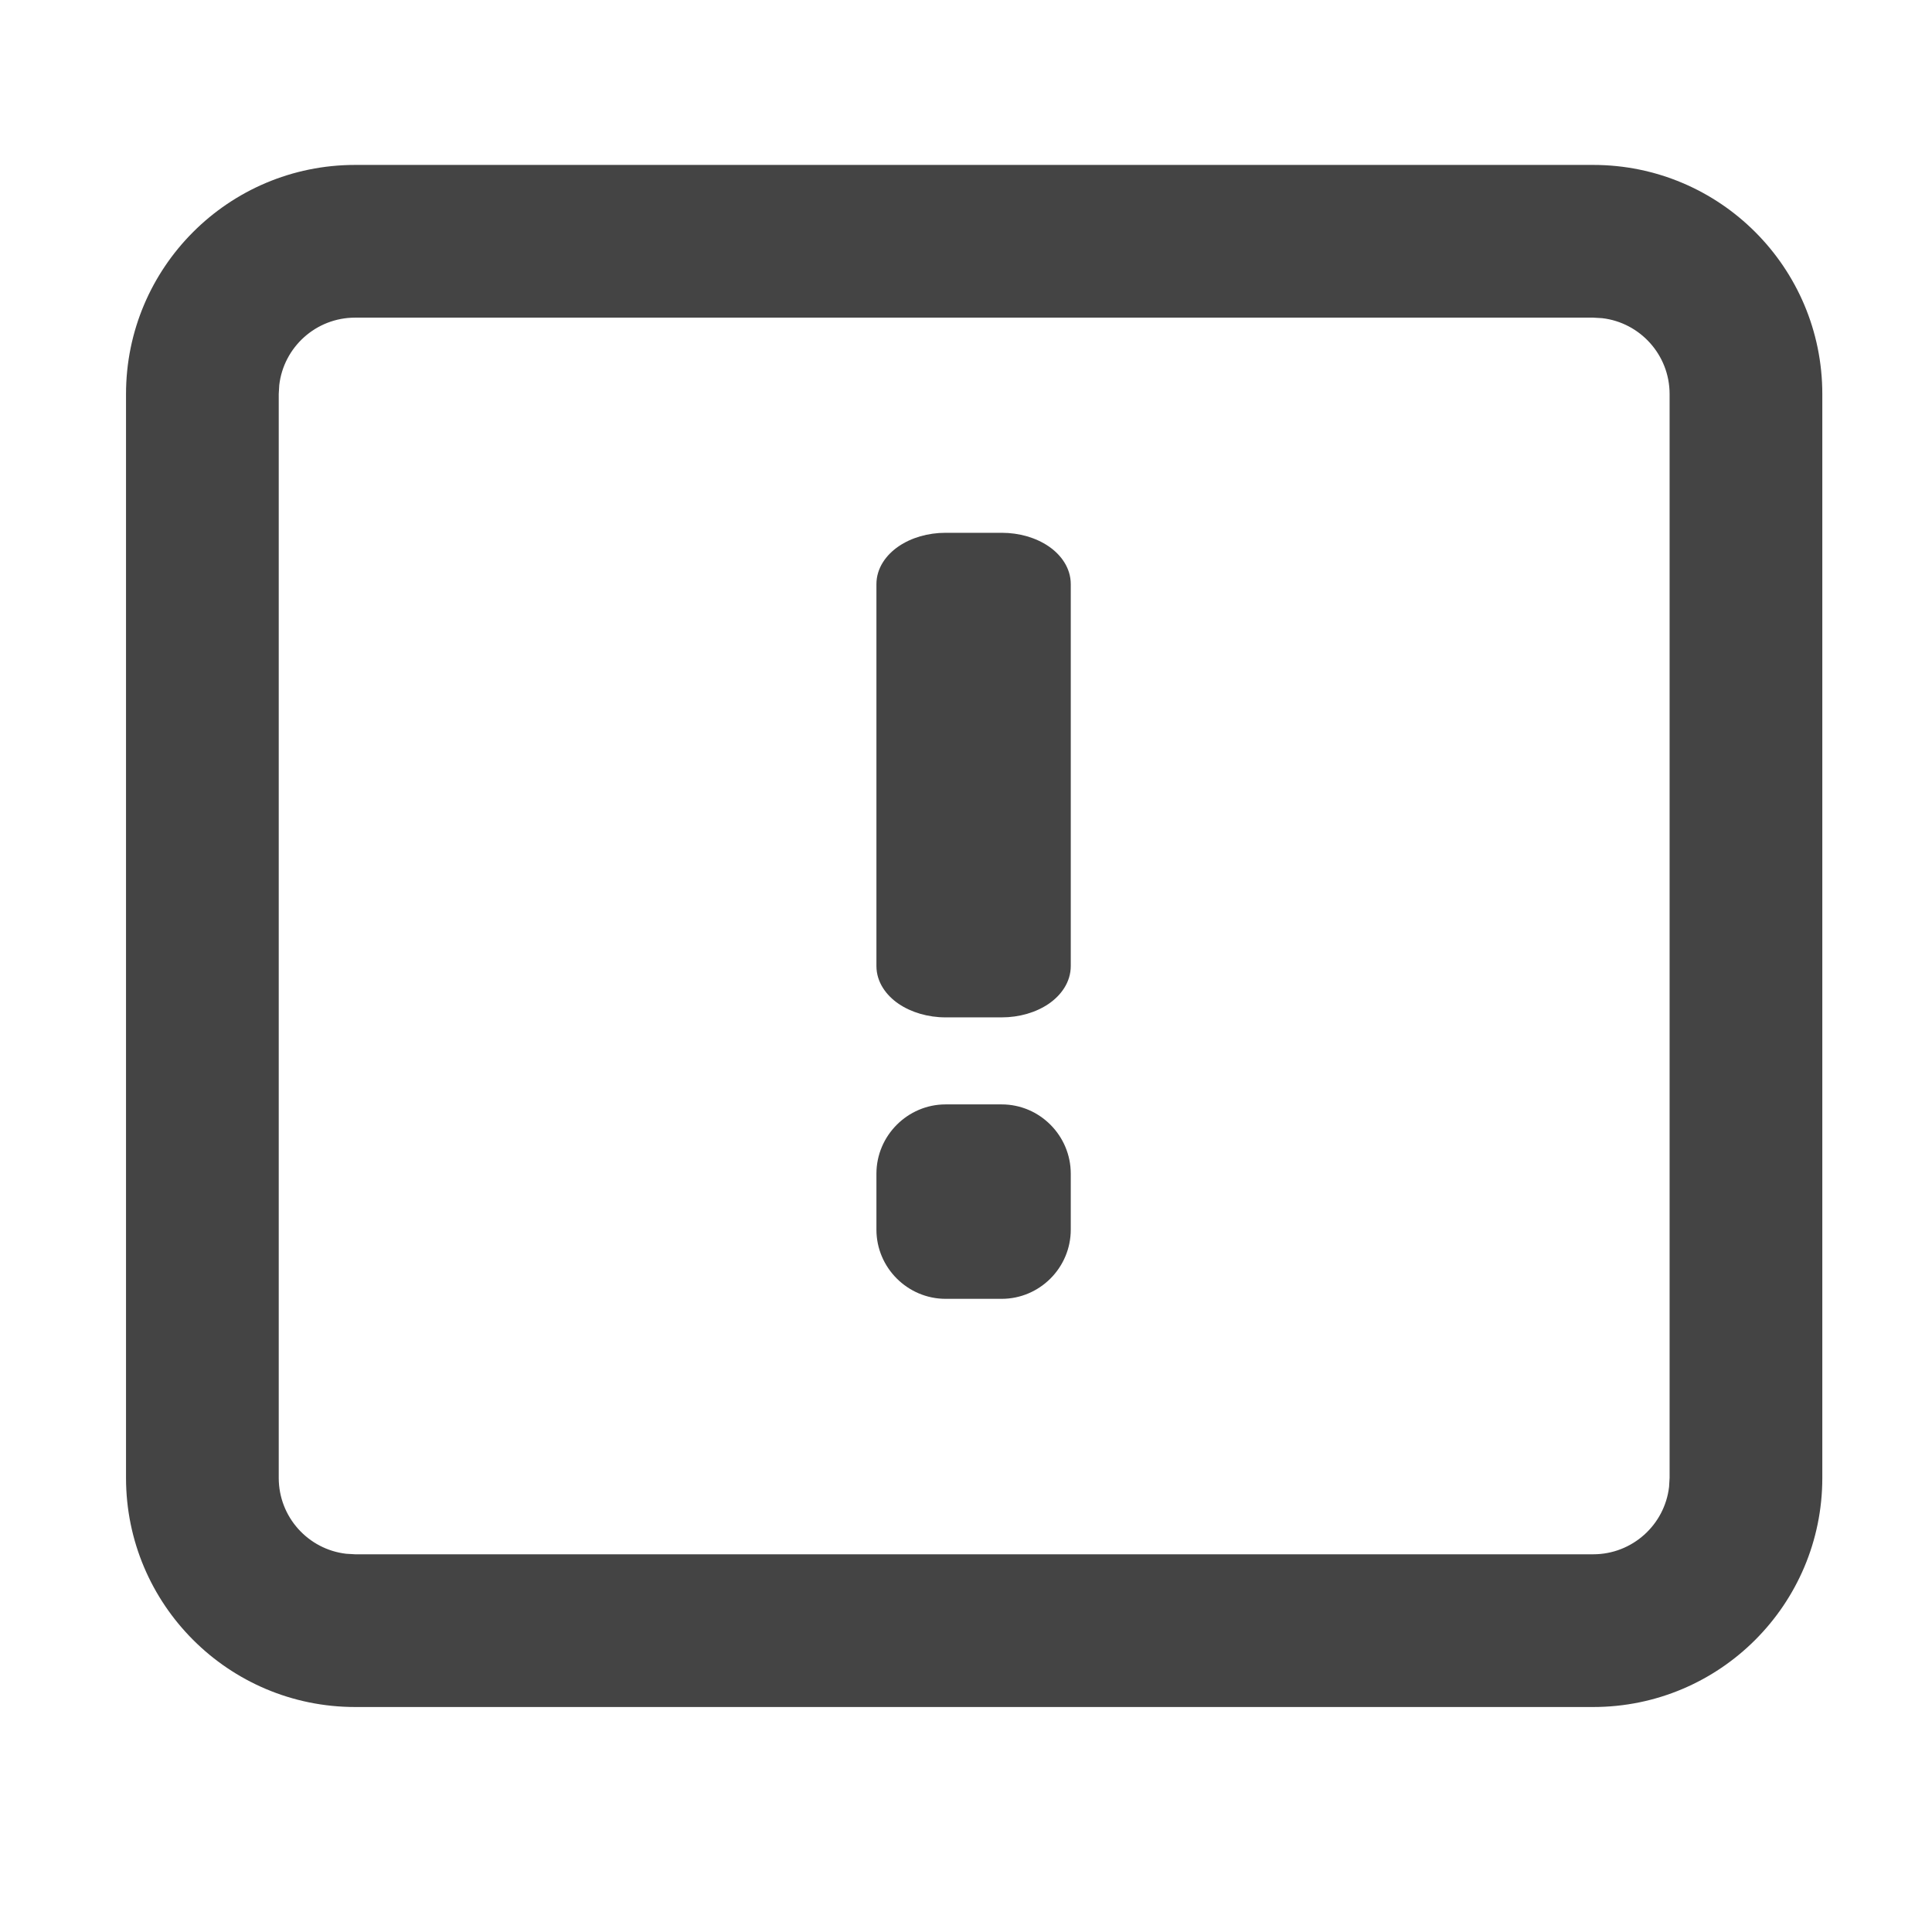
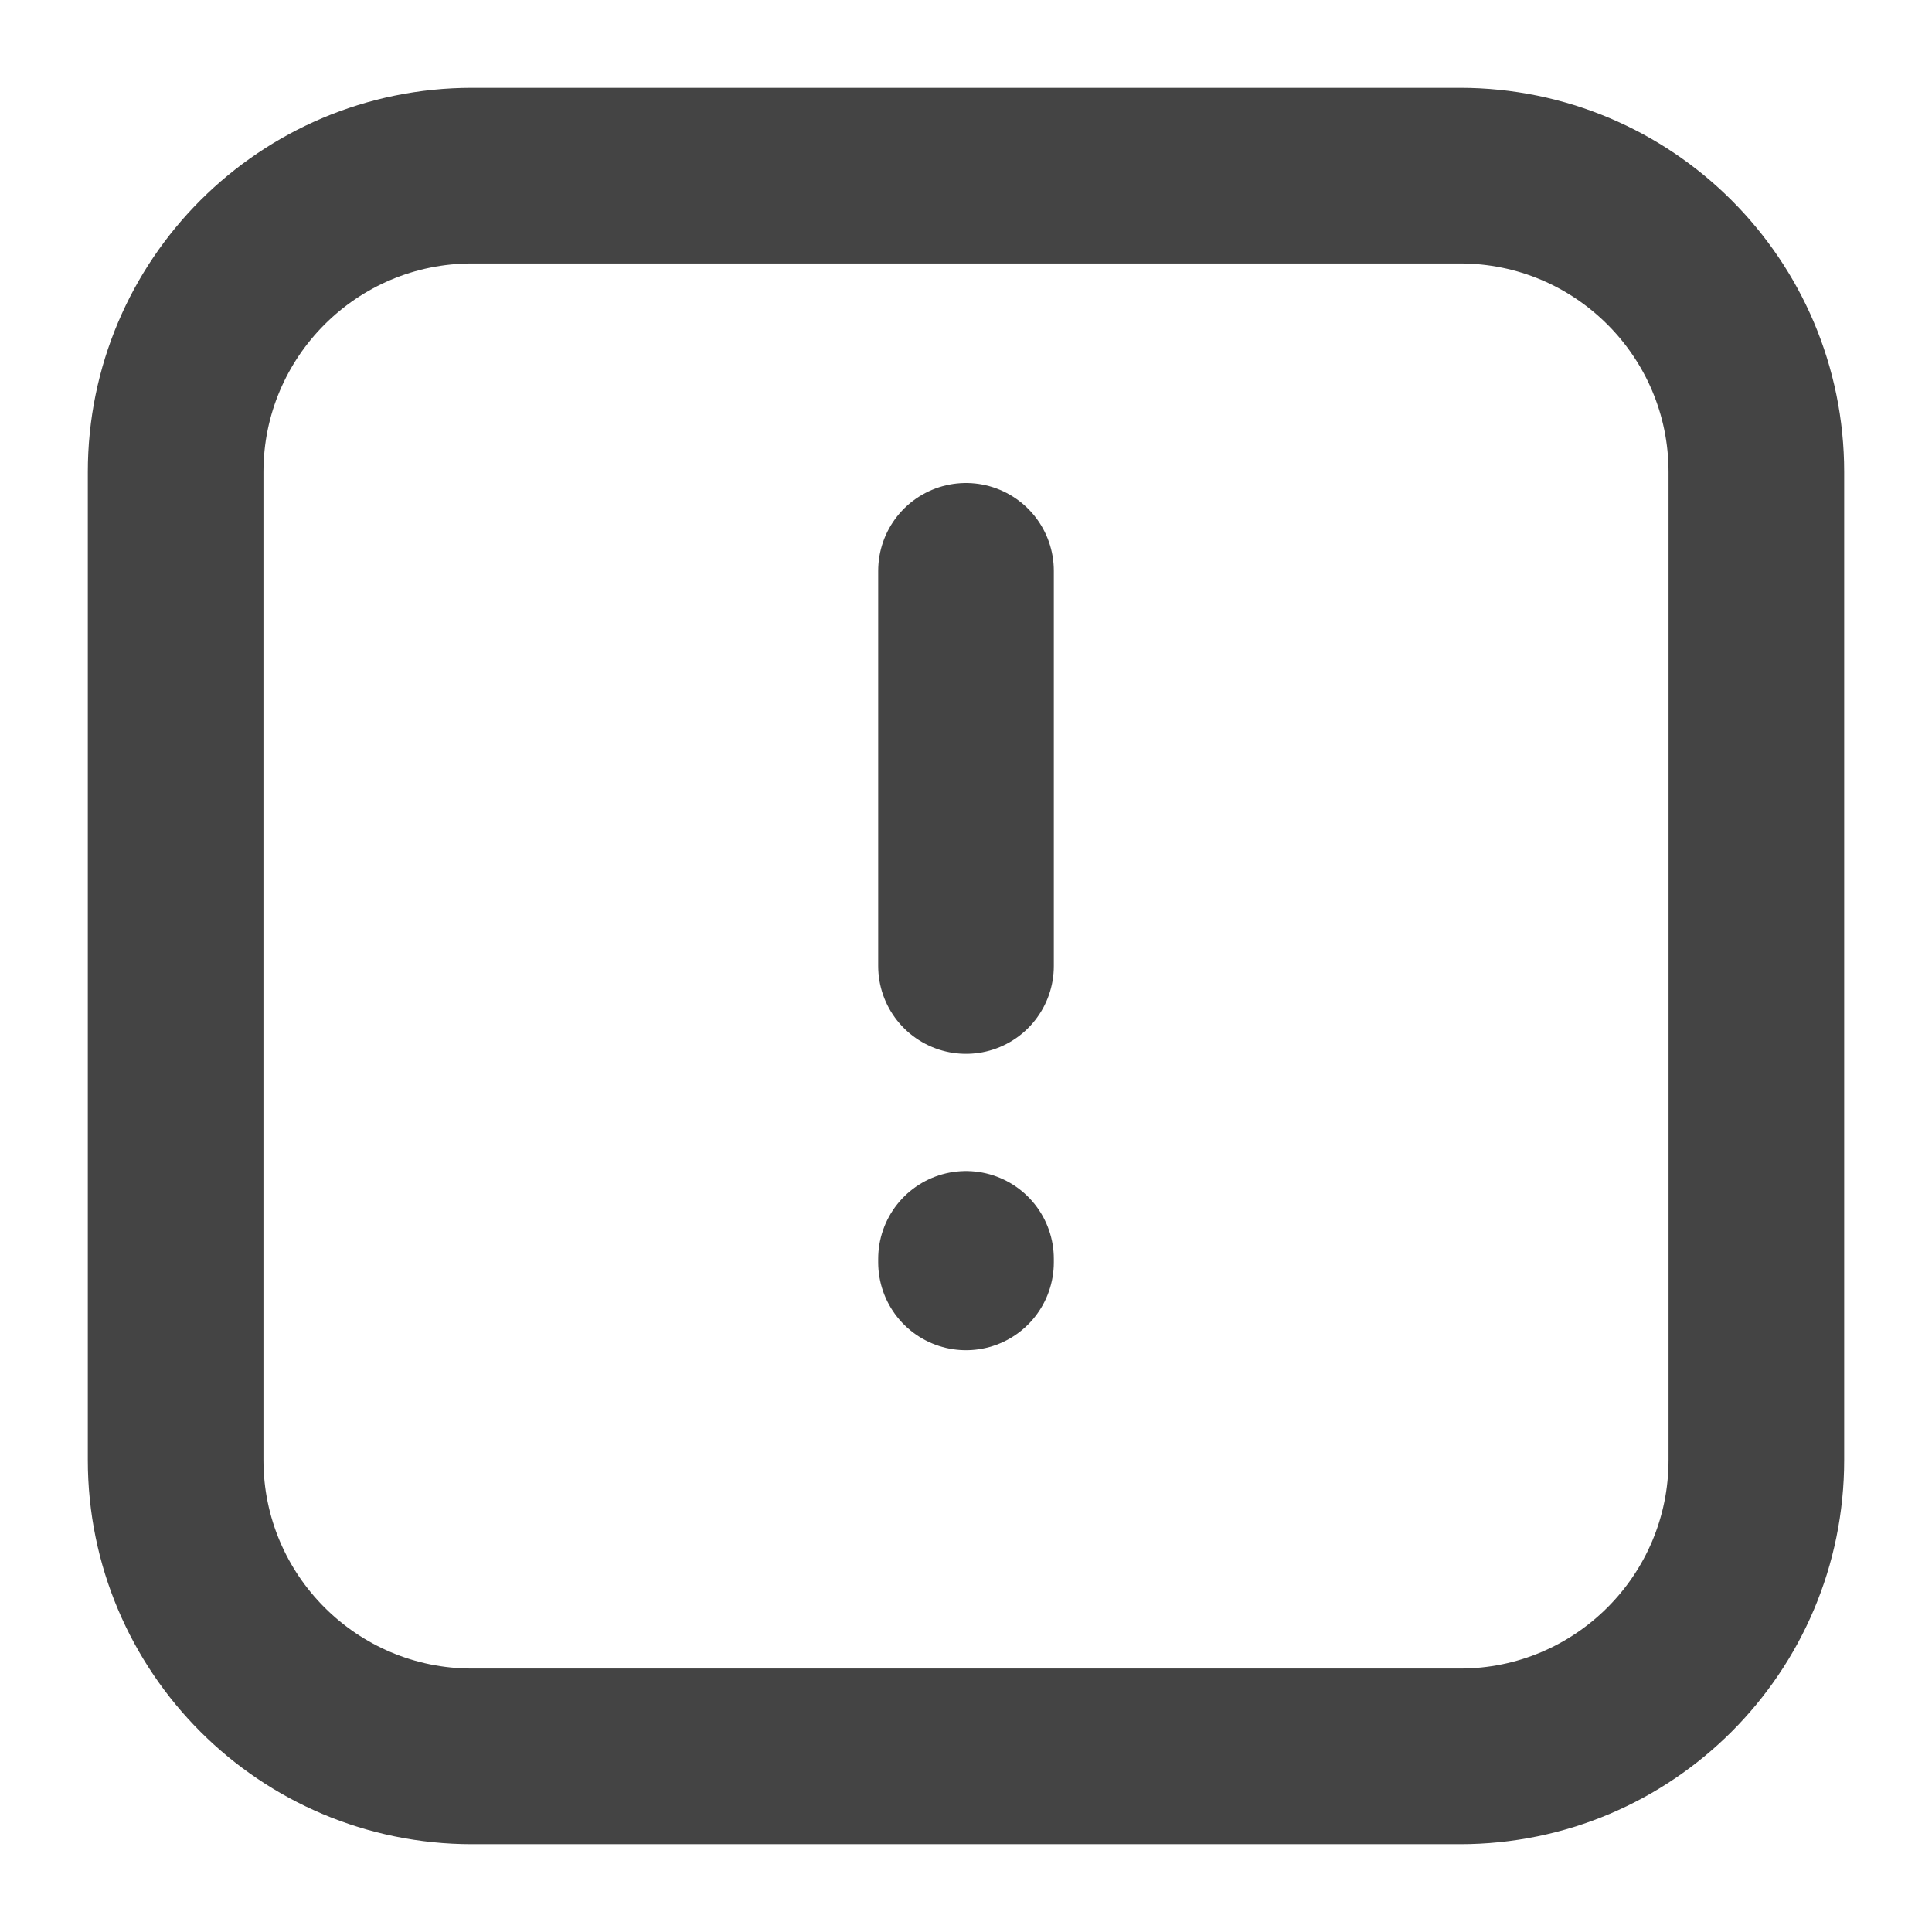
<svg xmlns="http://www.w3.org/2000/svg" width="22" height="22" viewBox="0 0 22 22" fill="none">
-   <path fill-rule="evenodd" clip-rule="evenodd" d="M20.751 4.487C20.751 3.046 19.583 1.878 18.142 1.878H4.044C2.603 1.878 1.435 3.046 1.435 4.487V16.829C1.435 18.27 2.603 19.438 4.044 19.438H18.142C19.583 19.438 20.751 18.27 20.751 16.829V4.487ZM4.044 3.617H18.142L18.244 3.623C18.676 3.673 19.012 4.041 19.012 4.487V16.829L19.006 16.931C18.956 17.363 18.588 17.699 18.142 17.699H4.044L3.942 17.693C3.51 17.643 3.174 17.276 3.174 16.829V4.487L3.18 4.385C3.23 3.953 3.598 3.617 4.044 3.617Z" fill="#444444" />
-   <path fill-rule="evenodd" clip-rule="evenodd" d="M11.406 11.435C11.757 11.435 12.043 11.239 12.043 11V6.652C12.043 6.413 11.757 6.217 11.406 6.217H10.768C10.418 6.217 10.13 6.413 10.13 6.652V11C10.13 11.239 10.418 11.435 10.768 11.435H11.406ZM11.406 14.639C11.757 14.639 12.043 14.353 12.043 14.002V13.365C12.043 13.014 11.757 12.726 11.406 12.726H10.768C10.418 12.726 10.13 13.014 10.13 13.365V14.002C10.13 14.353 10.418 14.639 10.768 14.639H11.406Z" fill="#444444" />
-   <path d="M11.893 11C11.893 11.055 11.861 11.122 11.772 11.183C11.684 11.243 11.555 11.285 11.406 11.285V11.585C11.608 11.585 11.797 11.529 11.941 11.431C12.083 11.334 12.193 11.184 12.193 11H11.893ZM11.893 6.652V11H12.193V6.652H11.893ZM11.406 6.367C11.555 6.367 11.684 6.409 11.772 6.469C11.86 6.53 11.893 6.597 11.893 6.652H12.193C12.193 6.468 12.083 6.318 11.941 6.221C11.797 6.123 11.608 6.067 11.406 6.067V6.367ZM10.768 6.367H11.406V6.067H10.768V6.367ZM10.28 6.652C10.28 6.597 10.313 6.53 10.402 6.469C10.49 6.409 10.62 6.367 10.768 6.367V6.067C10.566 6.067 10.377 6.123 10.233 6.221C10.091 6.318 9.98 6.468 9.98 6.652H10.28ZM10.28 11V6.652H9.98V11H10.28ZM10.768 11.285C10.62 11.285 10.491 11.243 10.402 11.183C10.313 11.122 10.28 11.055 10.28 11H9.98C9.98 11.184 10.091 11.334 10.233 11.431C10.377 11.528 10.566 11.585 10.768 11.585V11.285ZM11.406 11.285H10.768V11.585H11.406V11.285ZM11.893 14.002C11.893 14.271 11.674 14.489 11.406 14.489V14.79C11.839 14.79 12.193 14.436 12.193 14.002H11.893ZM11.893 13.365V14.002H12.193V13.365H11.893ZM11.406 12.877C11.673 12.877 11.893 13.097 11.893 13.365H12.193C12.193 12.932 11.84 12.576 11.406 12.576V12.877ZM10.768 12.877H11.406V12.576H10.768V12.877ZM10.28 13.365C10.28 13.097 10.501 12.877 10.768 12.877V12.576C10.335 12.576 9.98 12.932 9.98 13.365H10.28ZM10.28 14.002V13.365H9.98V14.002H10.28ZM10.768 14.489C10.501 14.489 10.28 14.27 10.28 14.002H9.98C9.98 14.437 10.336 14.79 10.768 14.79V14.489ZM11.406 14.489H10.768V14.79H11.406V14.489Z" fill="#444444" />
+   <path d="M11 11V6.5M11 14.335V14.375M20 5.375L20 16.625C20 18.489 18.489 20 16.625 20H5.375C3.511 20 2 18.489 2 16.625V5.375C2 3.511 3.511 2 5.375 2H16.625C18.489 2 20 3.511 20 5.375Z" stroke="#444444" stroke-width="2" stroke-linecap="round" stroke-linejoin="round" />
</svg>
